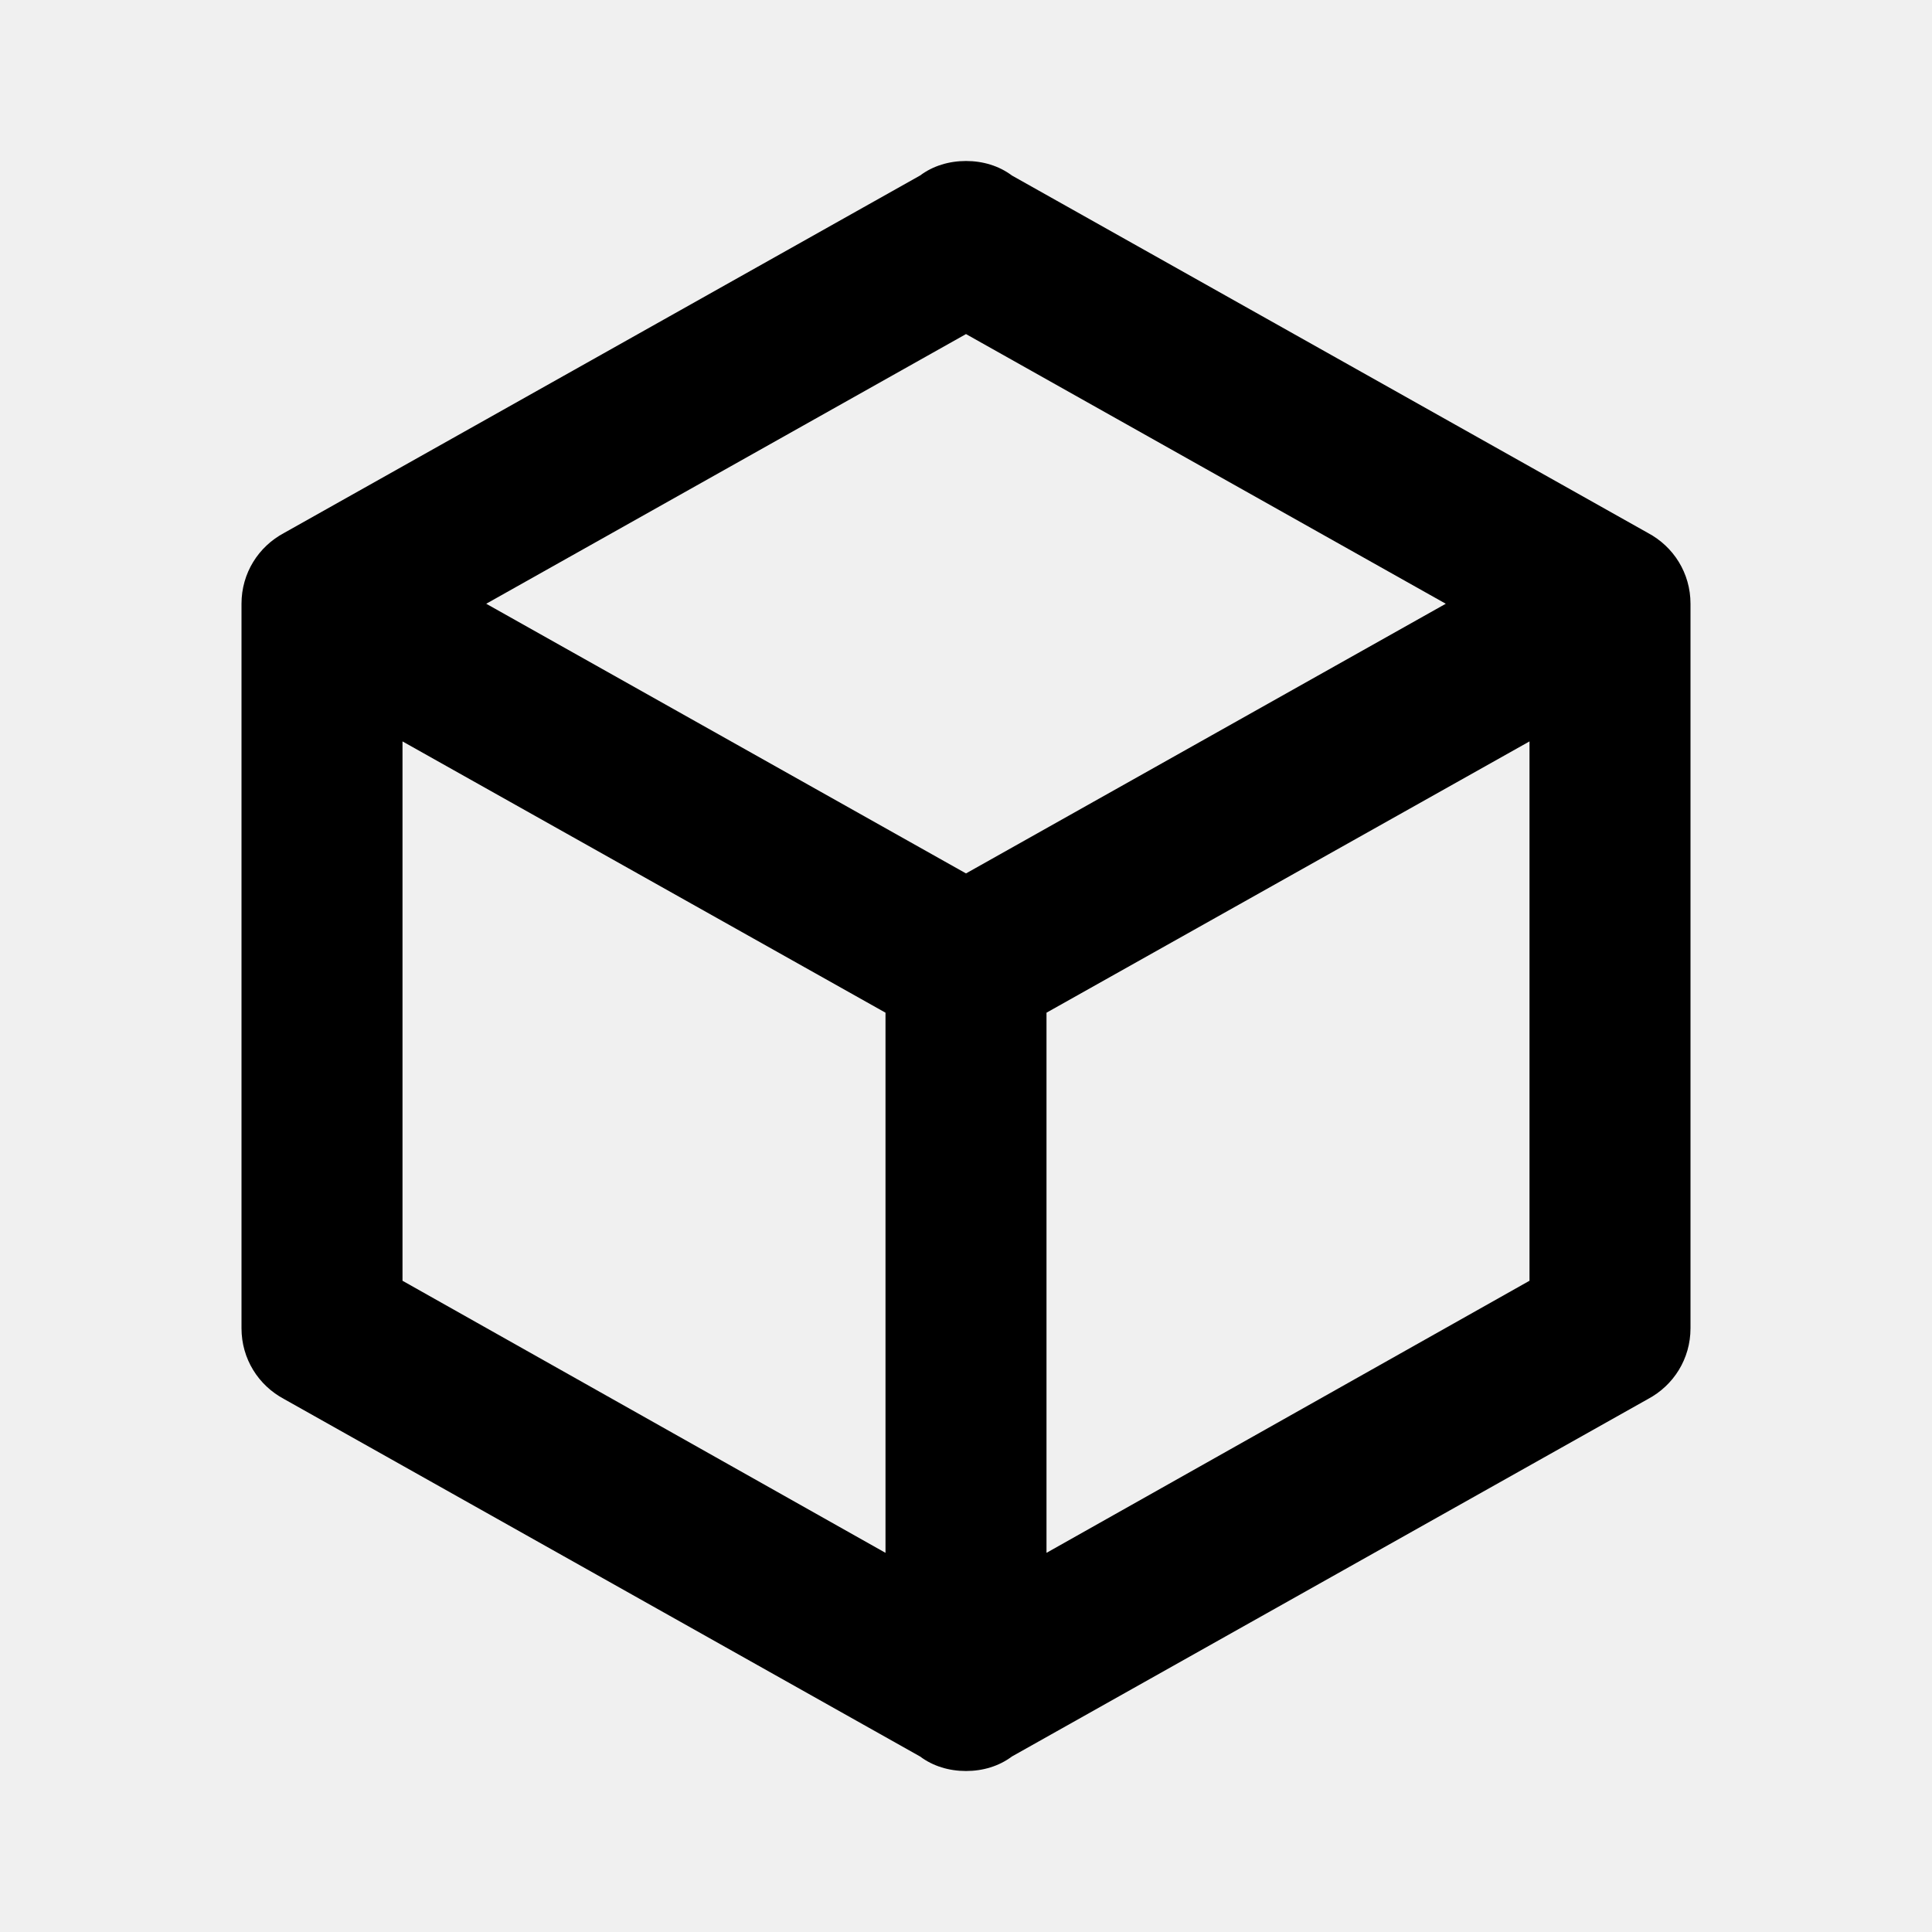
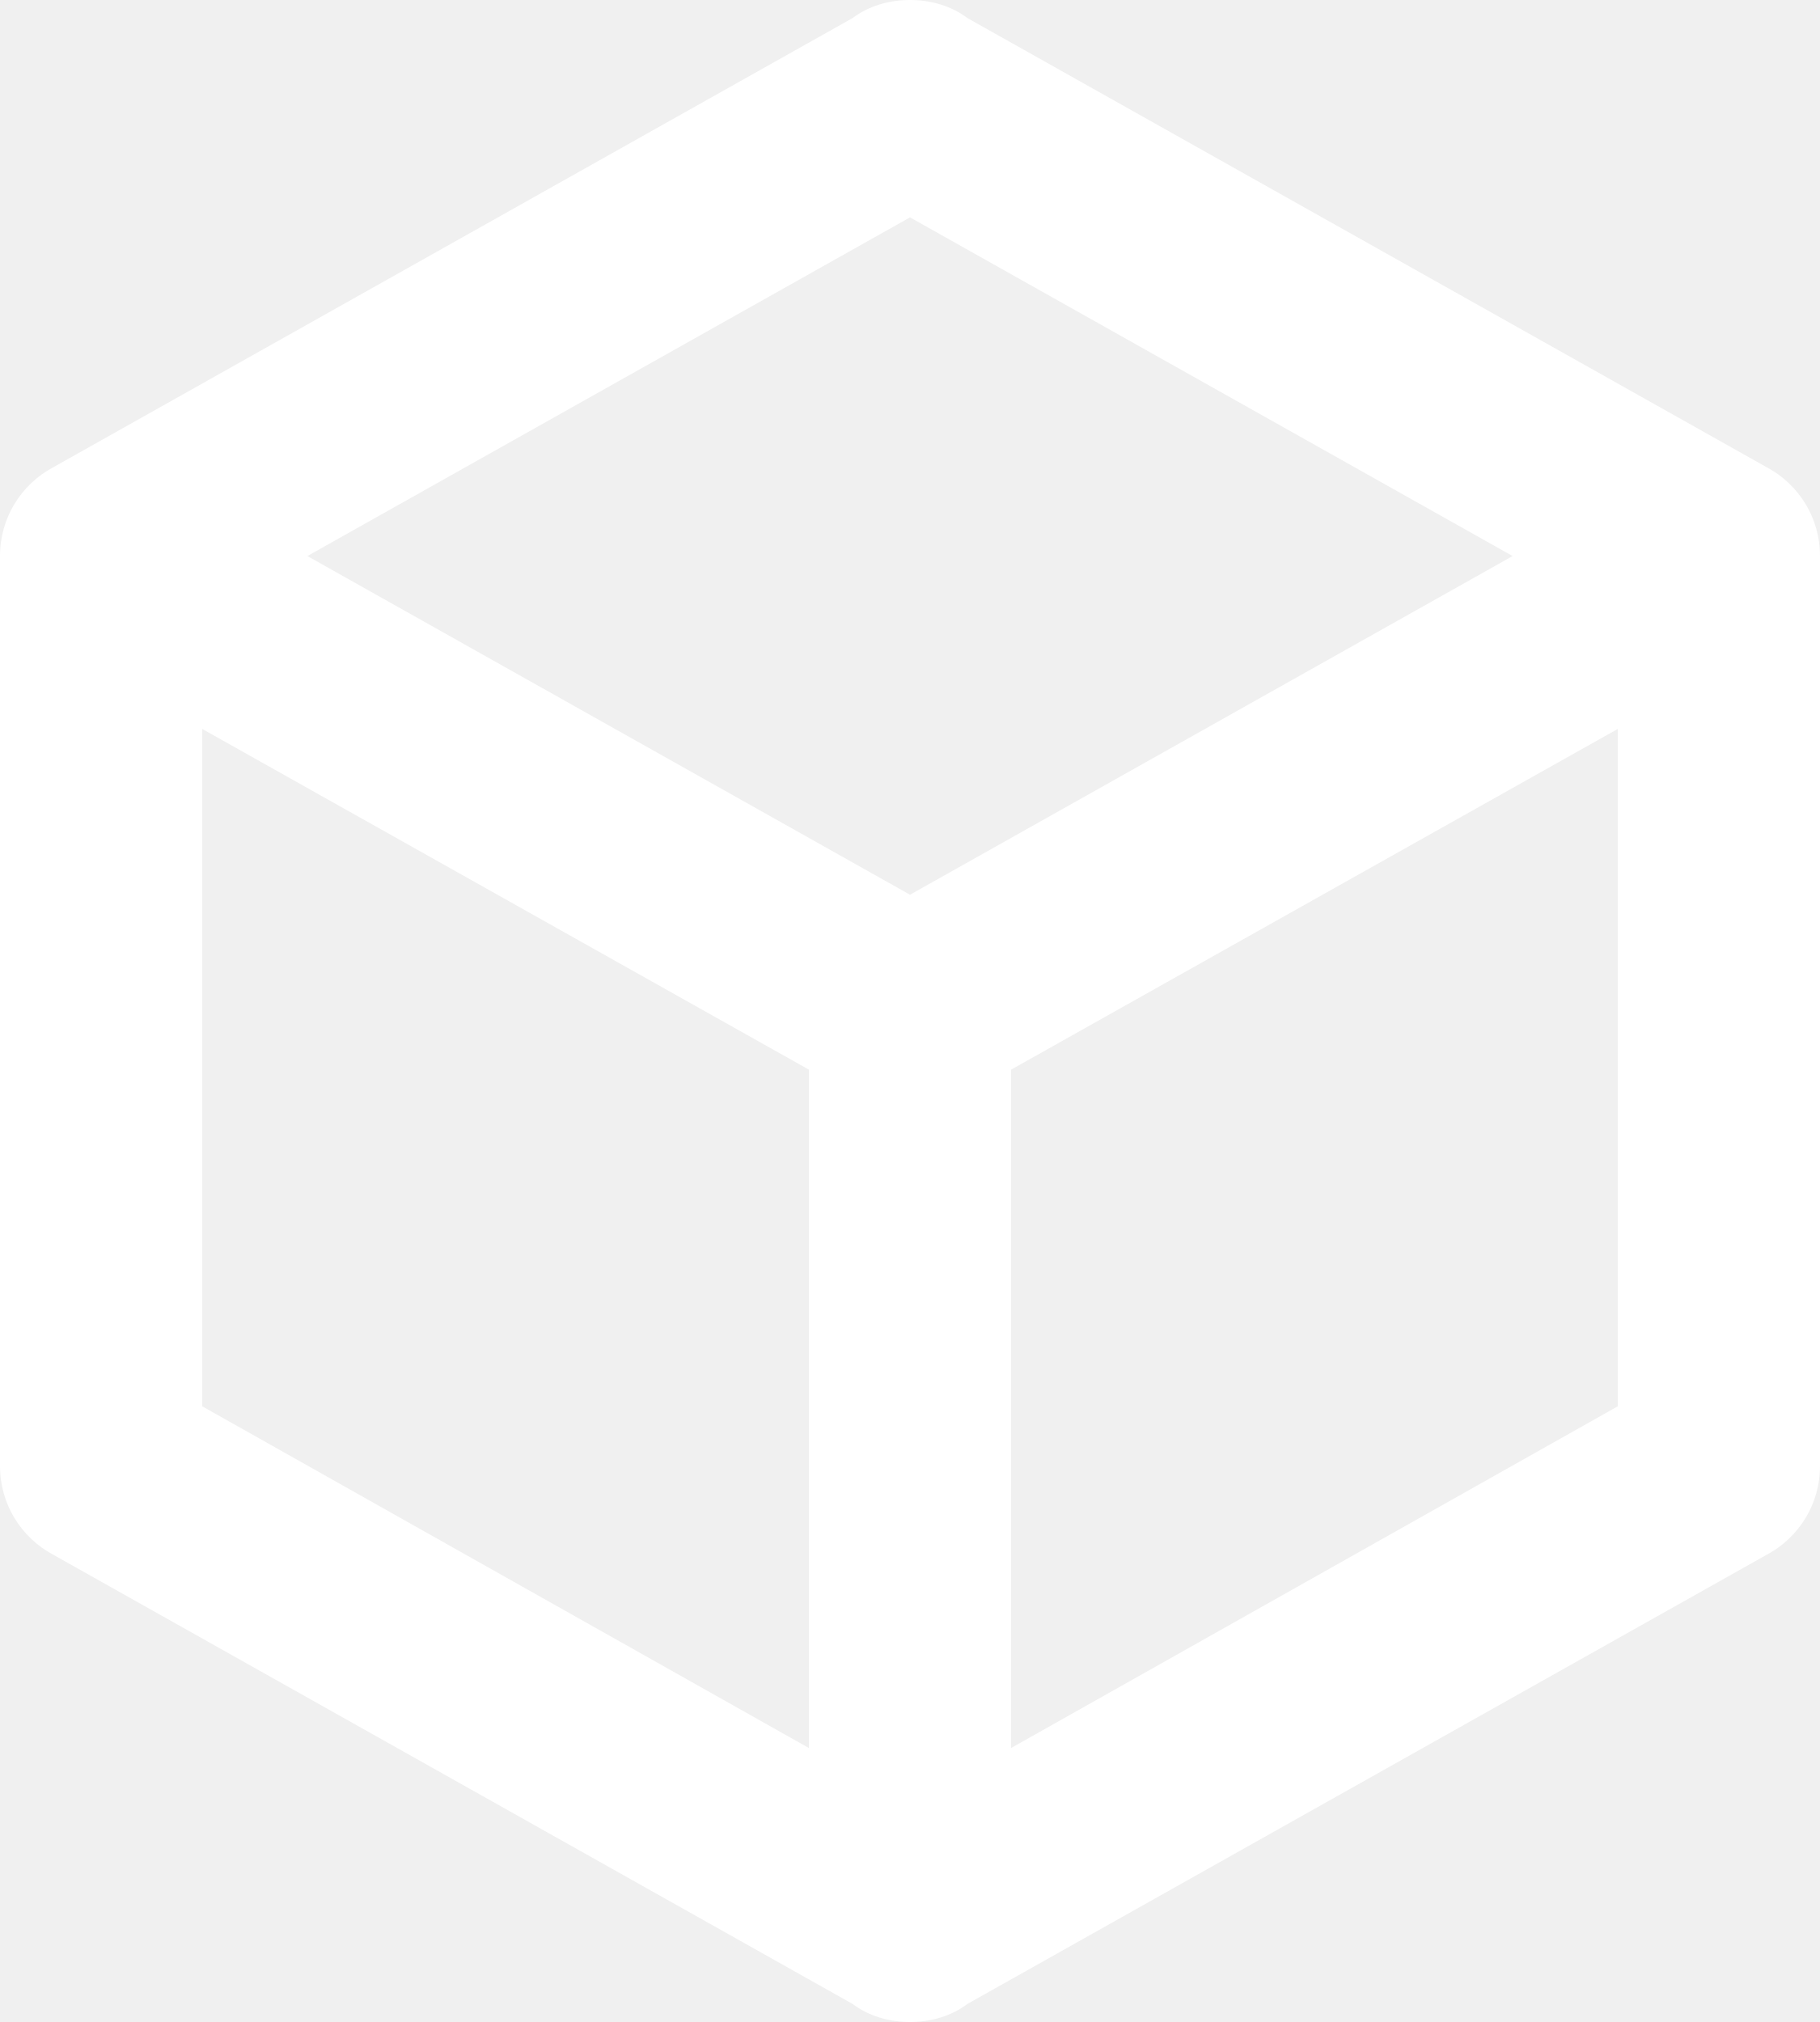
- <svg xmlns="http://www.w3.org/2000/svg" version="1.1" width="24" height="24" viewBox="0 0 24 24">
-   <path d="M21,16.5C21,16.88 20.79,17.21 20.47,17.38L12.57,21.82C12.41,21.94 12.21,22 12,22C11.79,22 11.59,21.94 11.43,21.82L3.53,17.38C3.21,17.21 3,16.88 3,16.5V7.5C3,7.12 3.21,6.79 3.53,6.62L11.43,2.18C11.59,2.06 11.79,2 12,2C12.21,2 12.41,2.06 12.57,2.18L20.47,6.62C20.79,6.79 21,7.12 21,7.5V16.5M12,4.15L6.04,7.5L12,10.85L17.96,7.5L12,4.15M5,15.91L11,19.29V12.58L5,9.21V15.91M19,15.91V9.21L13,12.58V19.29L19,15.91Z" />
+ <svg xmlns="http://www.w3.org/2000/svg" width="100%" height="100%" viewBox="0 0 18 20" version="1.1" xml:space="preserve" style="fill-rule:evenodd;clip-rule:evenodd;stroke-linejoin:round;stroke-miterlimit:2;">
+   <g transform="matrix(1,0,0,1,-3,-2)">
+     <path d="M21,16.5C21,16.88 20.79,17.21 20.47,17.38L12.57,21.82C12.41,21.94 12.21,22 12,22C11.79,22 11.59,21.94 11.43,21.82L3.53,17.38C3.21,17.21 3,16.88 3,16.5L3,7.5C3,7.12 3.21,6.79 3.53,6.62L11.43,2.18C11.59,2.06 11.79,2 12,2C12.21,2 12.41,2.06 12.57,2.18L20.47,6.62C20.79,6.79 21,7.12 21,7.5L21,16.5M12,4.15L6.04,7.5L12,10.85L17.96,7.5L12,4.15M5,15.91L11,19.29L11,12.58L5,9.21L5,15.91M19,15.91L19,9.21L13,12.58L13,19.29L19,15.91Z" style="fill:white;fill-rule:nonzero;" />
+   </g>
</svg>
